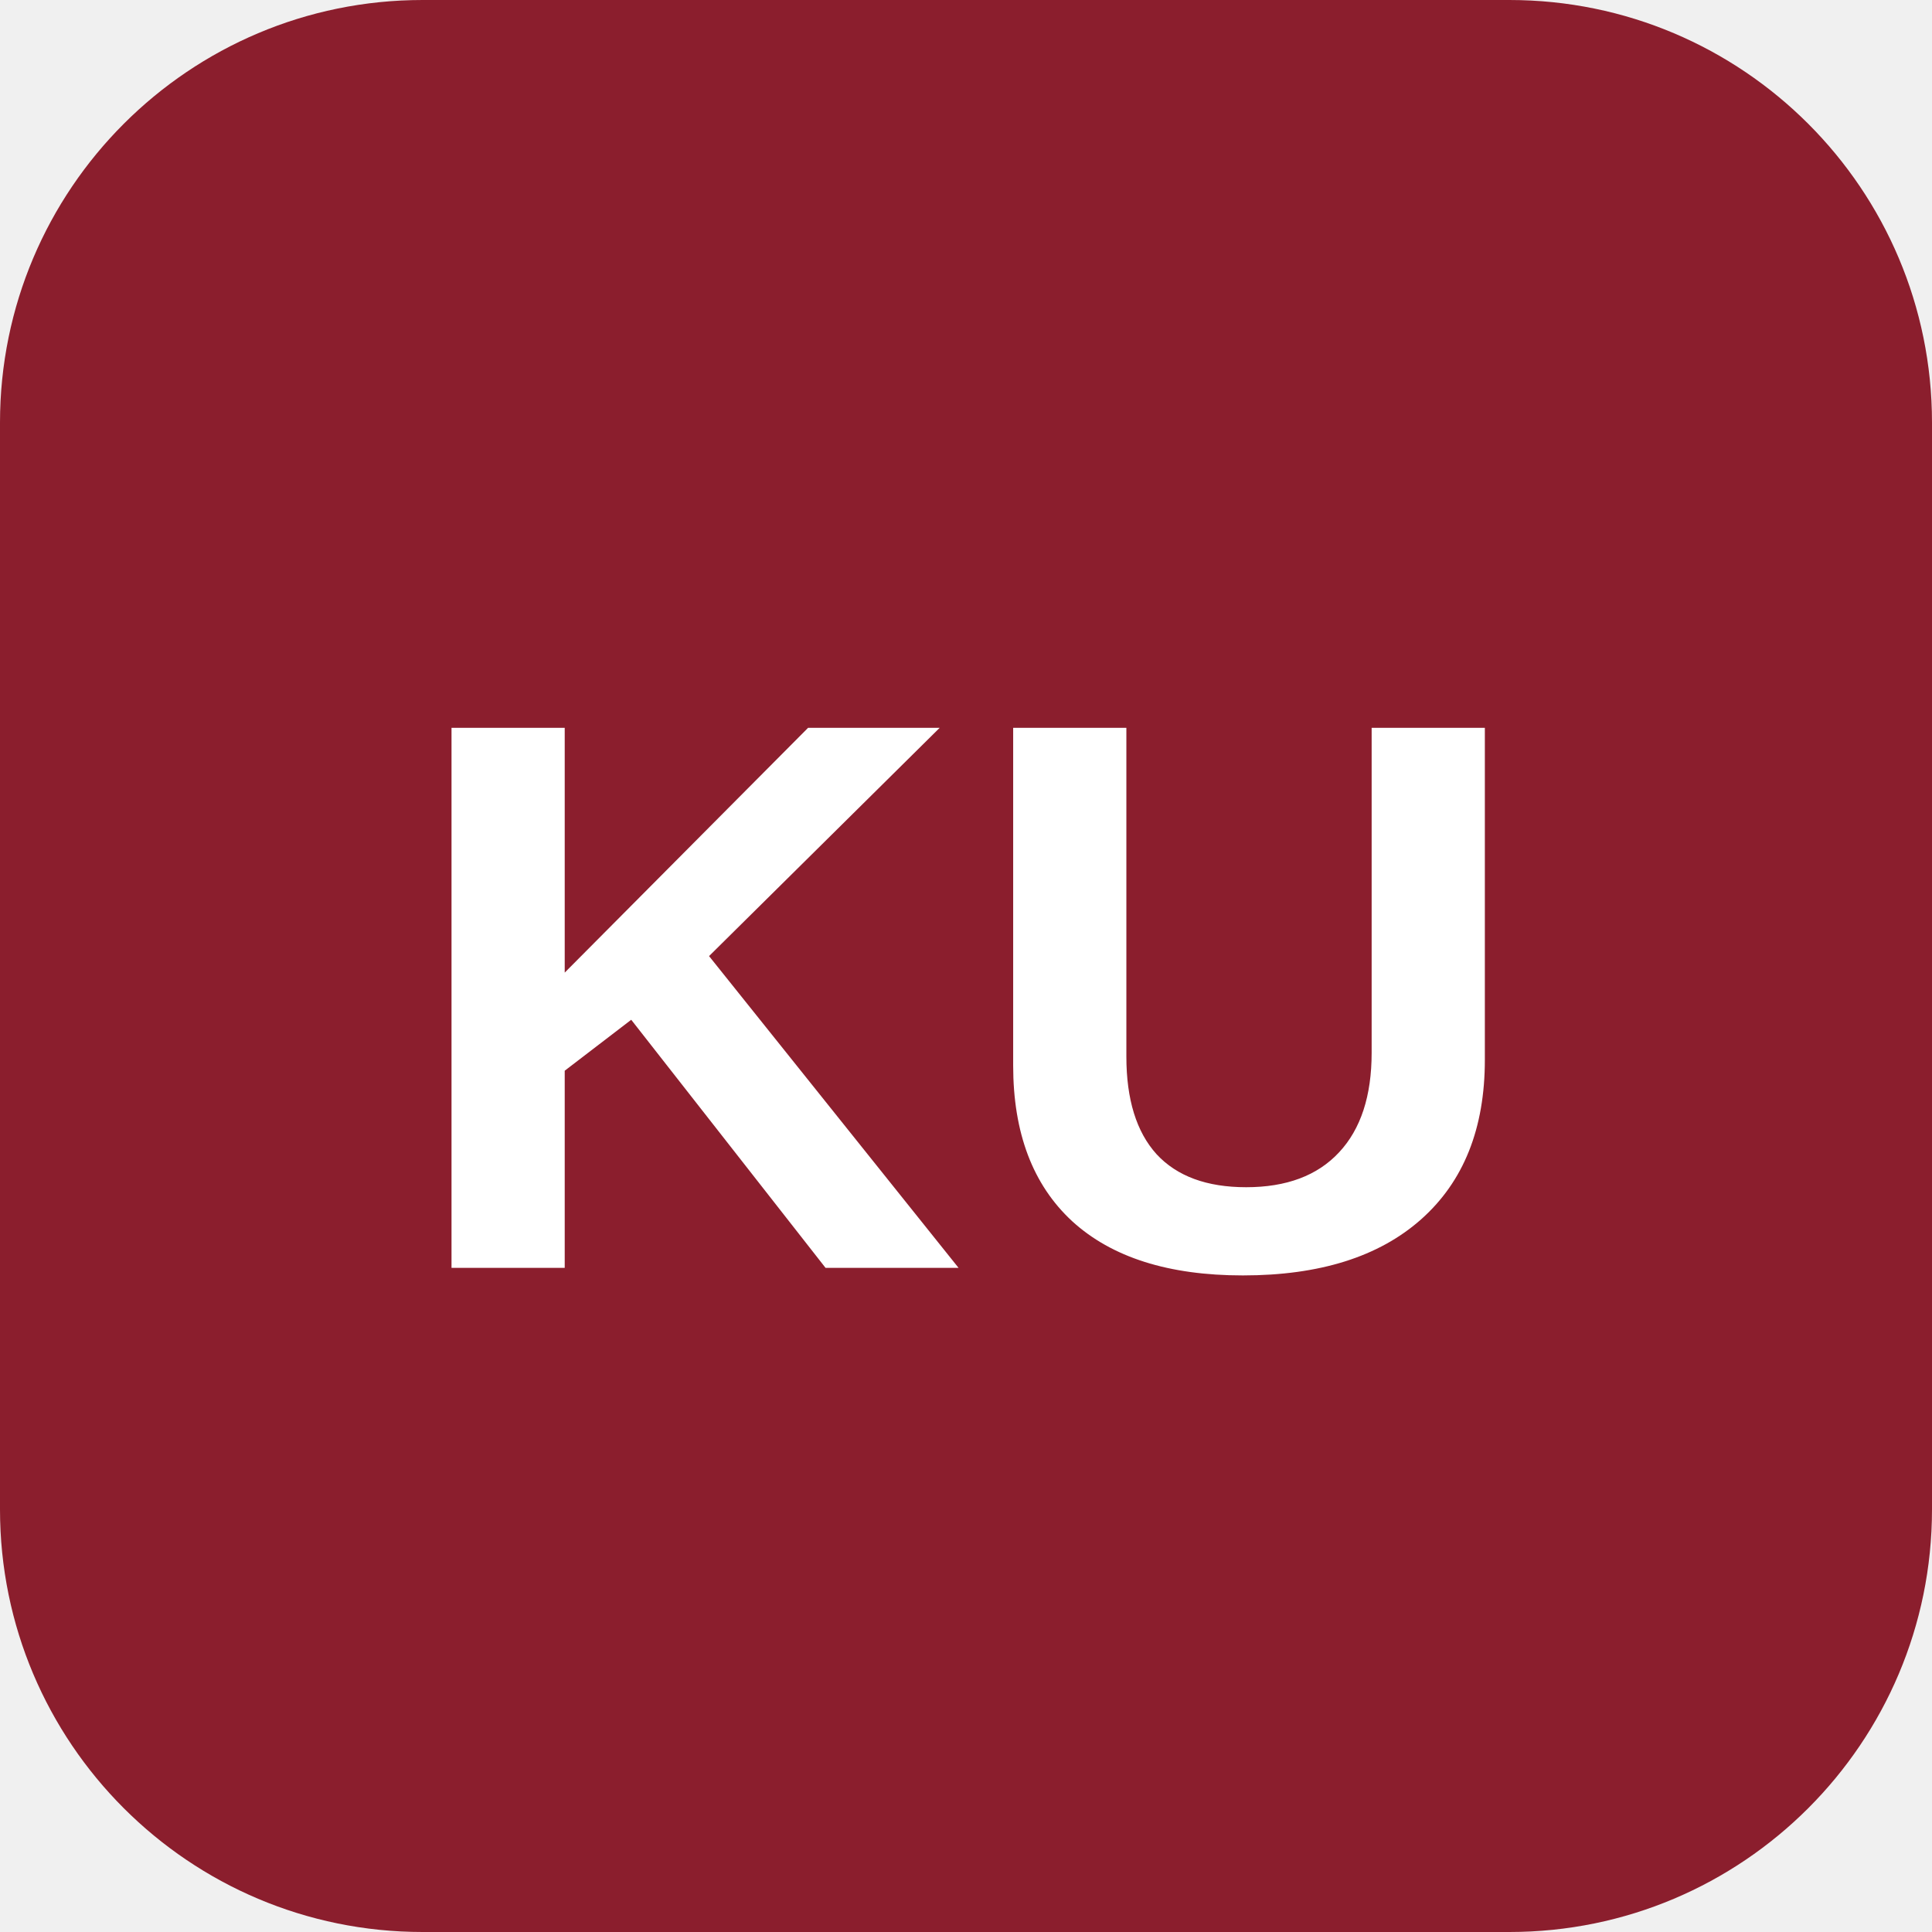
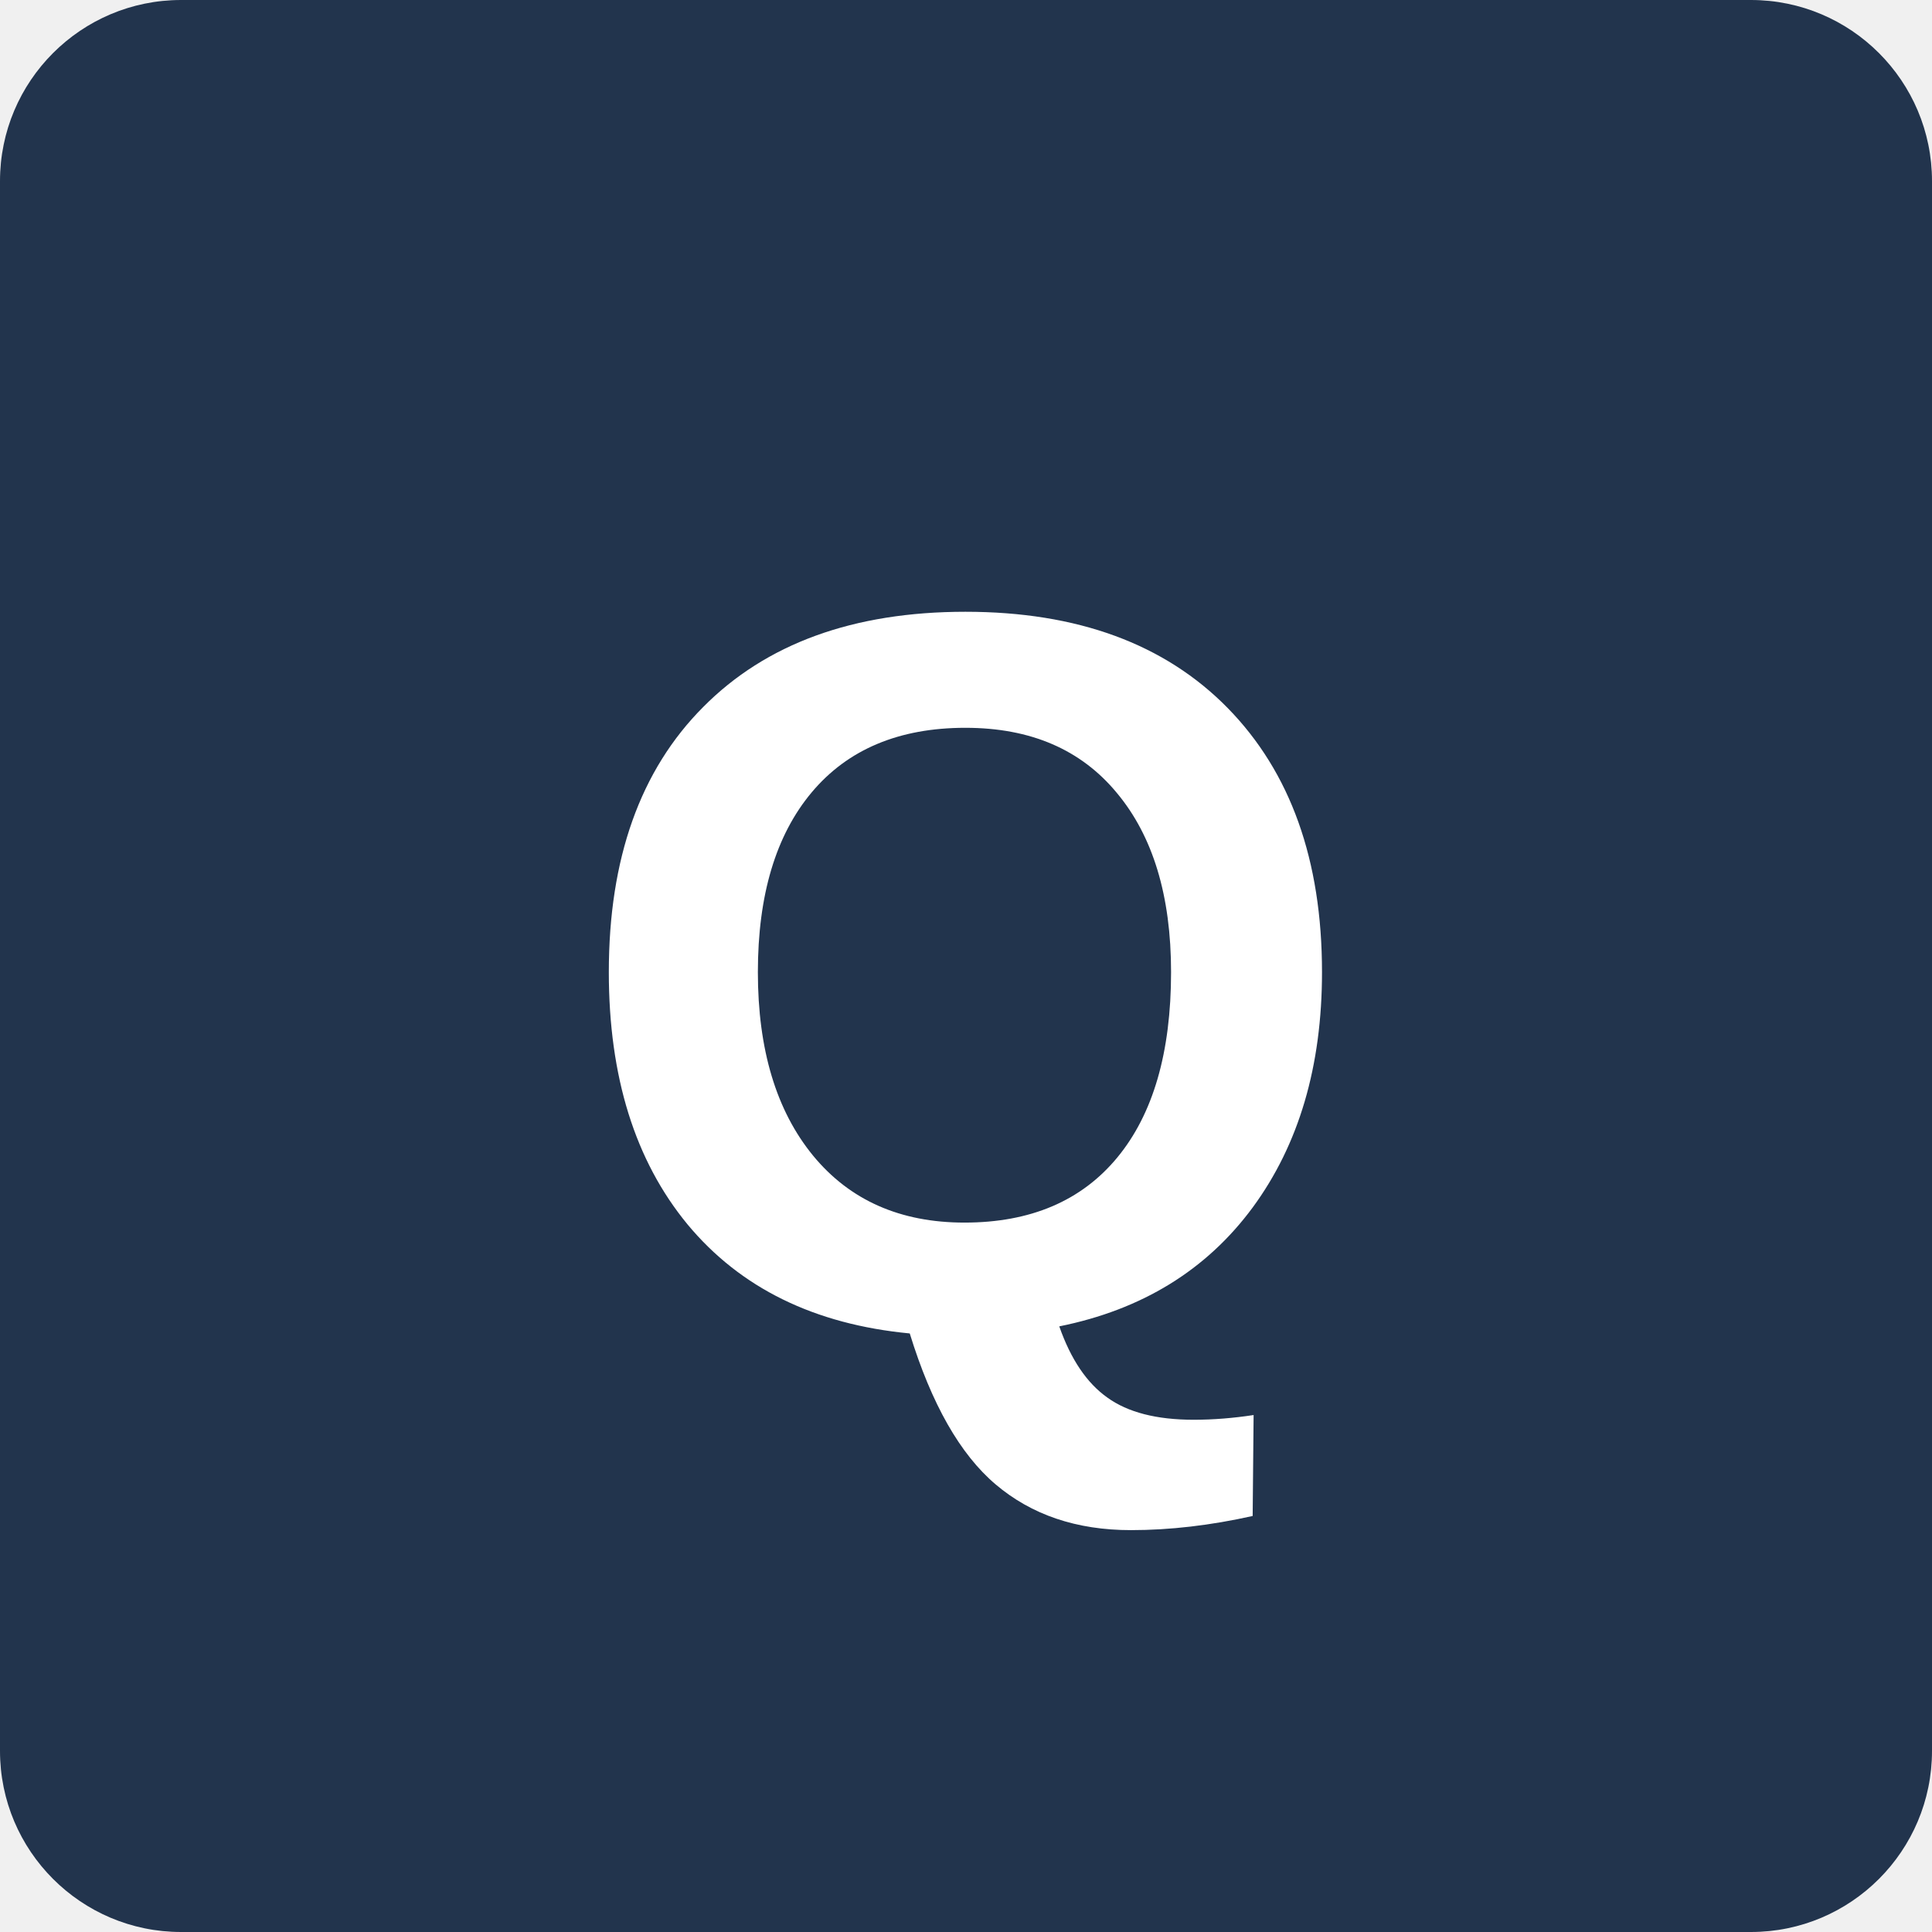
<svg xmlns="http://www.w3.org/2000/svg" viewBox="0 0 64 64">
-   <rect width="64" height="64" rx="14" fill="#8b1e2d" />
-   <text x="32" y="42" text-anchor="middle" font-family="Arial, sans-serif" font-weight="700" font-size="26" fill="#fff">KU</text>
+   <rect width="64" height="64" rx="6" fill="#22344d" />
+   <text x="32" y="44" text-anchor="middle" font-family="Arial, Helvetica, sans-serif" font-weight="700" font-size="34" fill="#fff">Q</text>
</svg>
